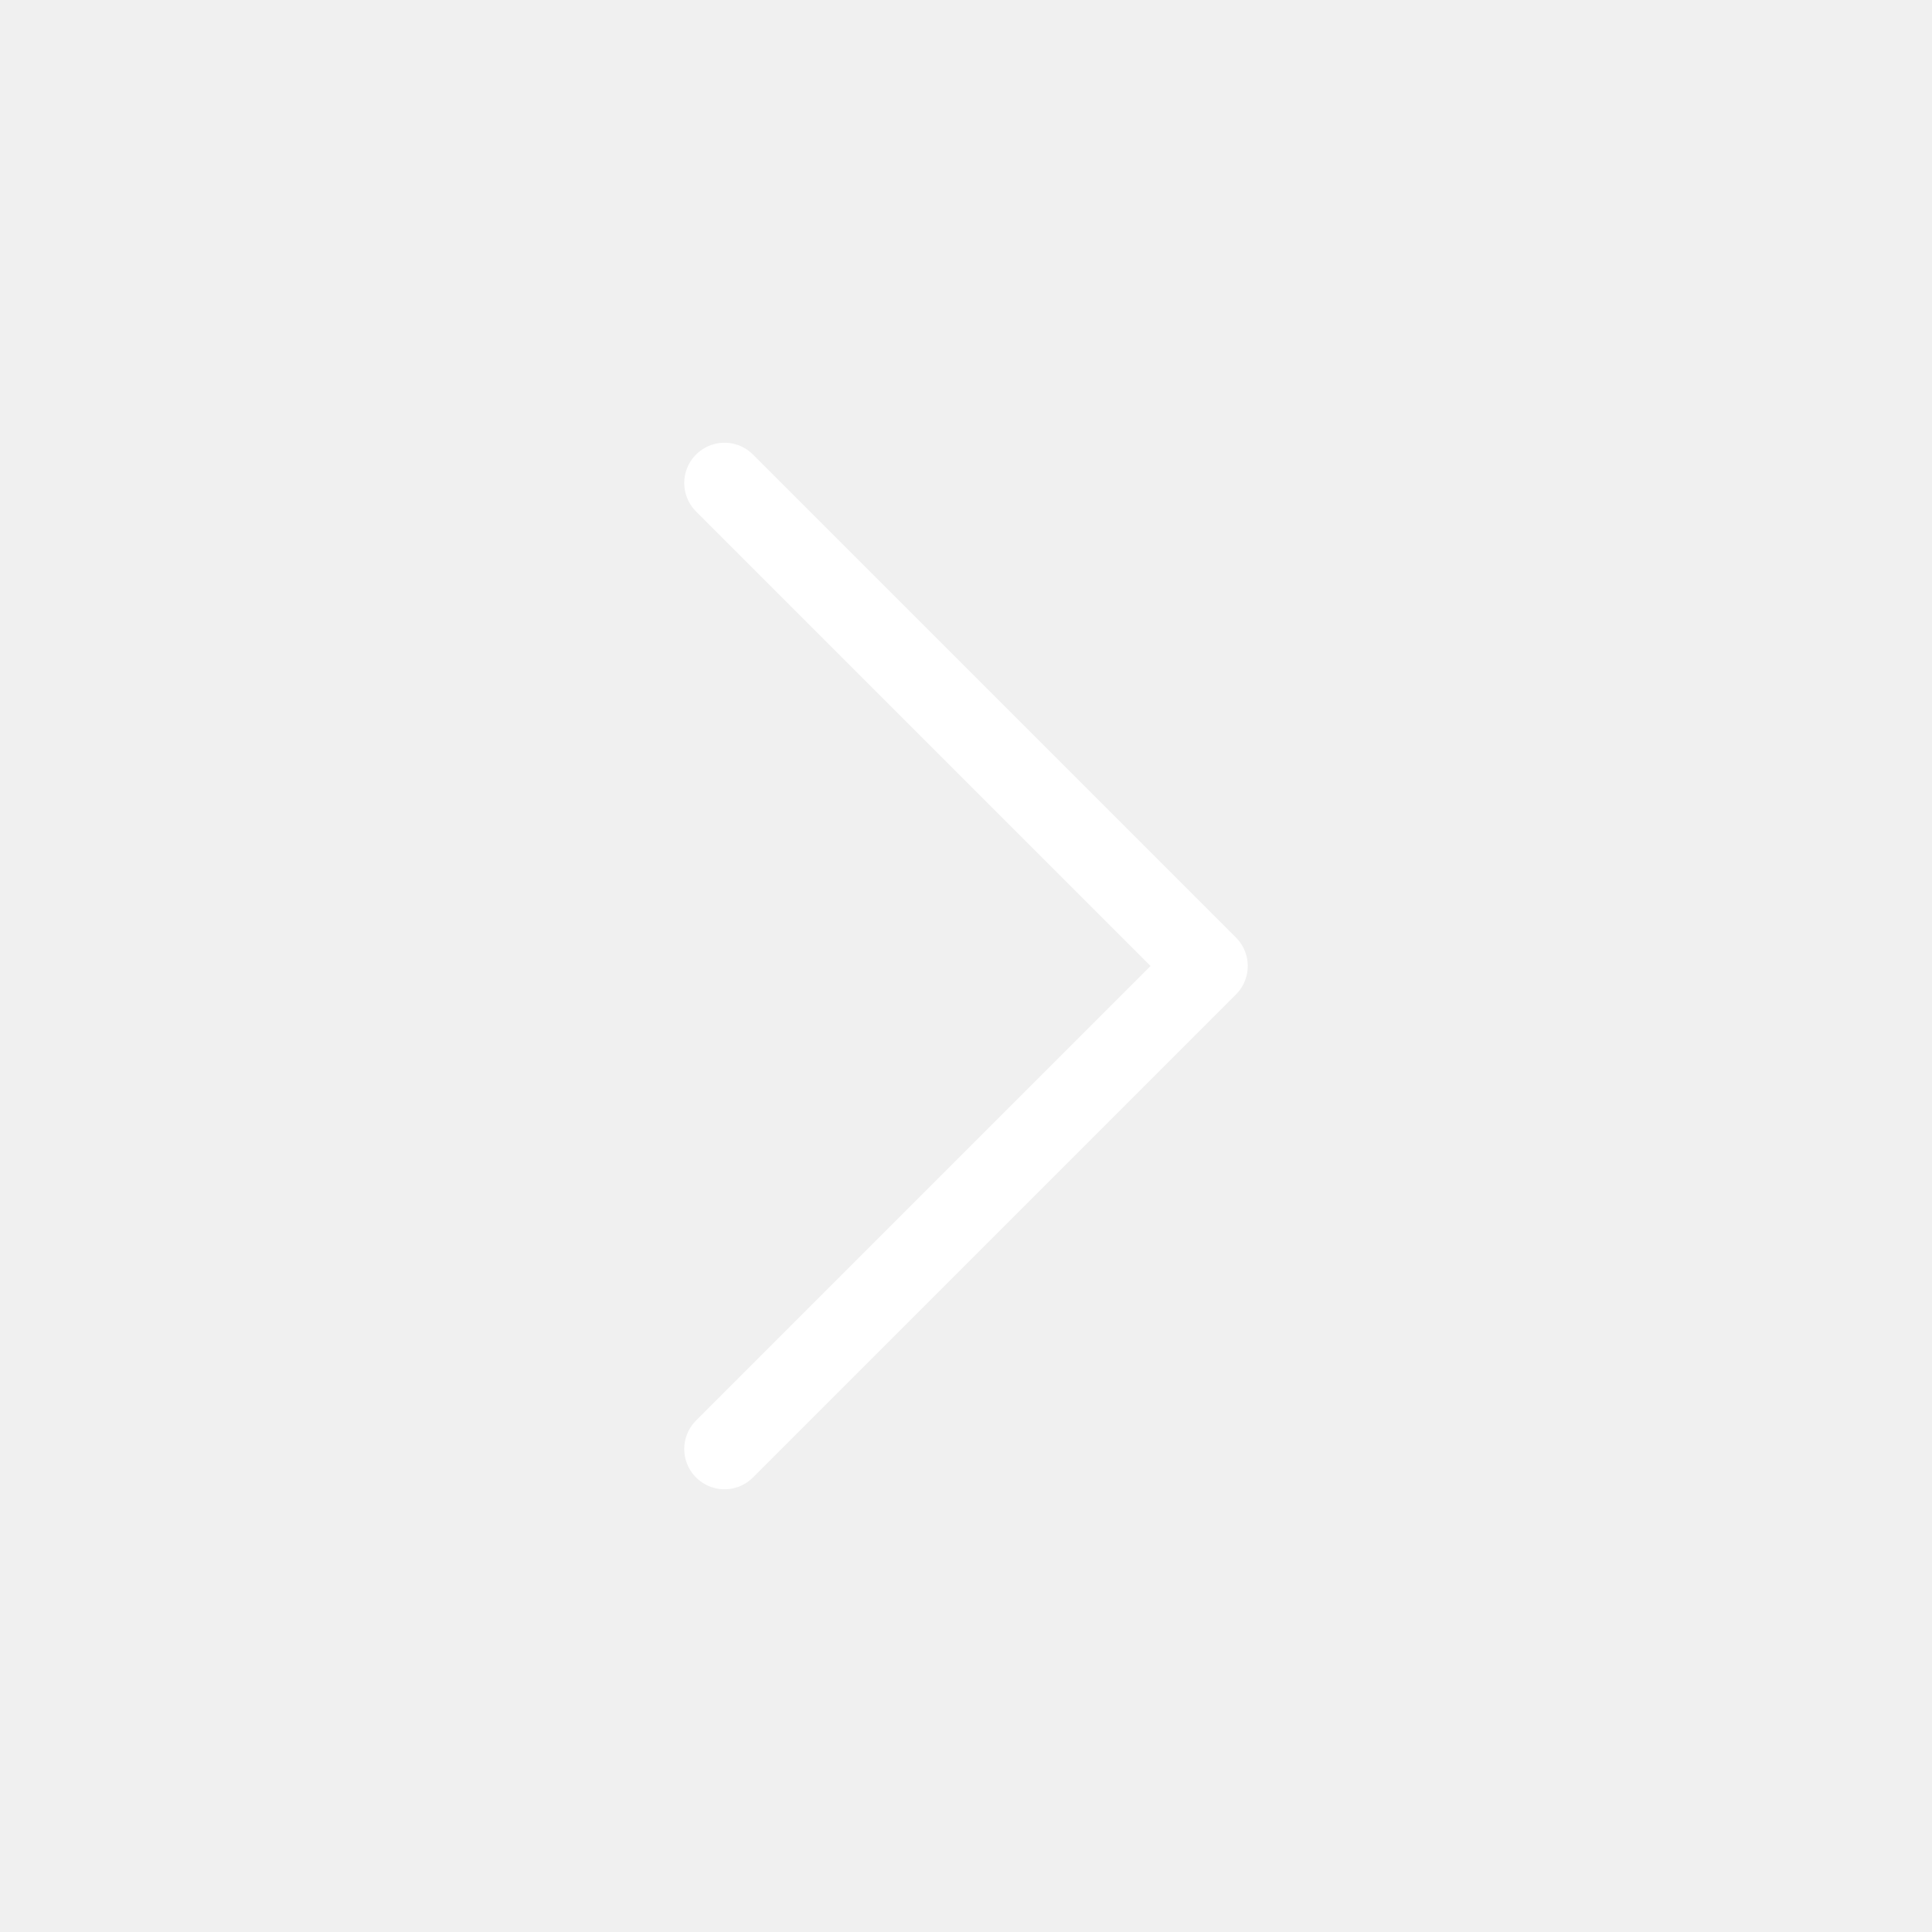
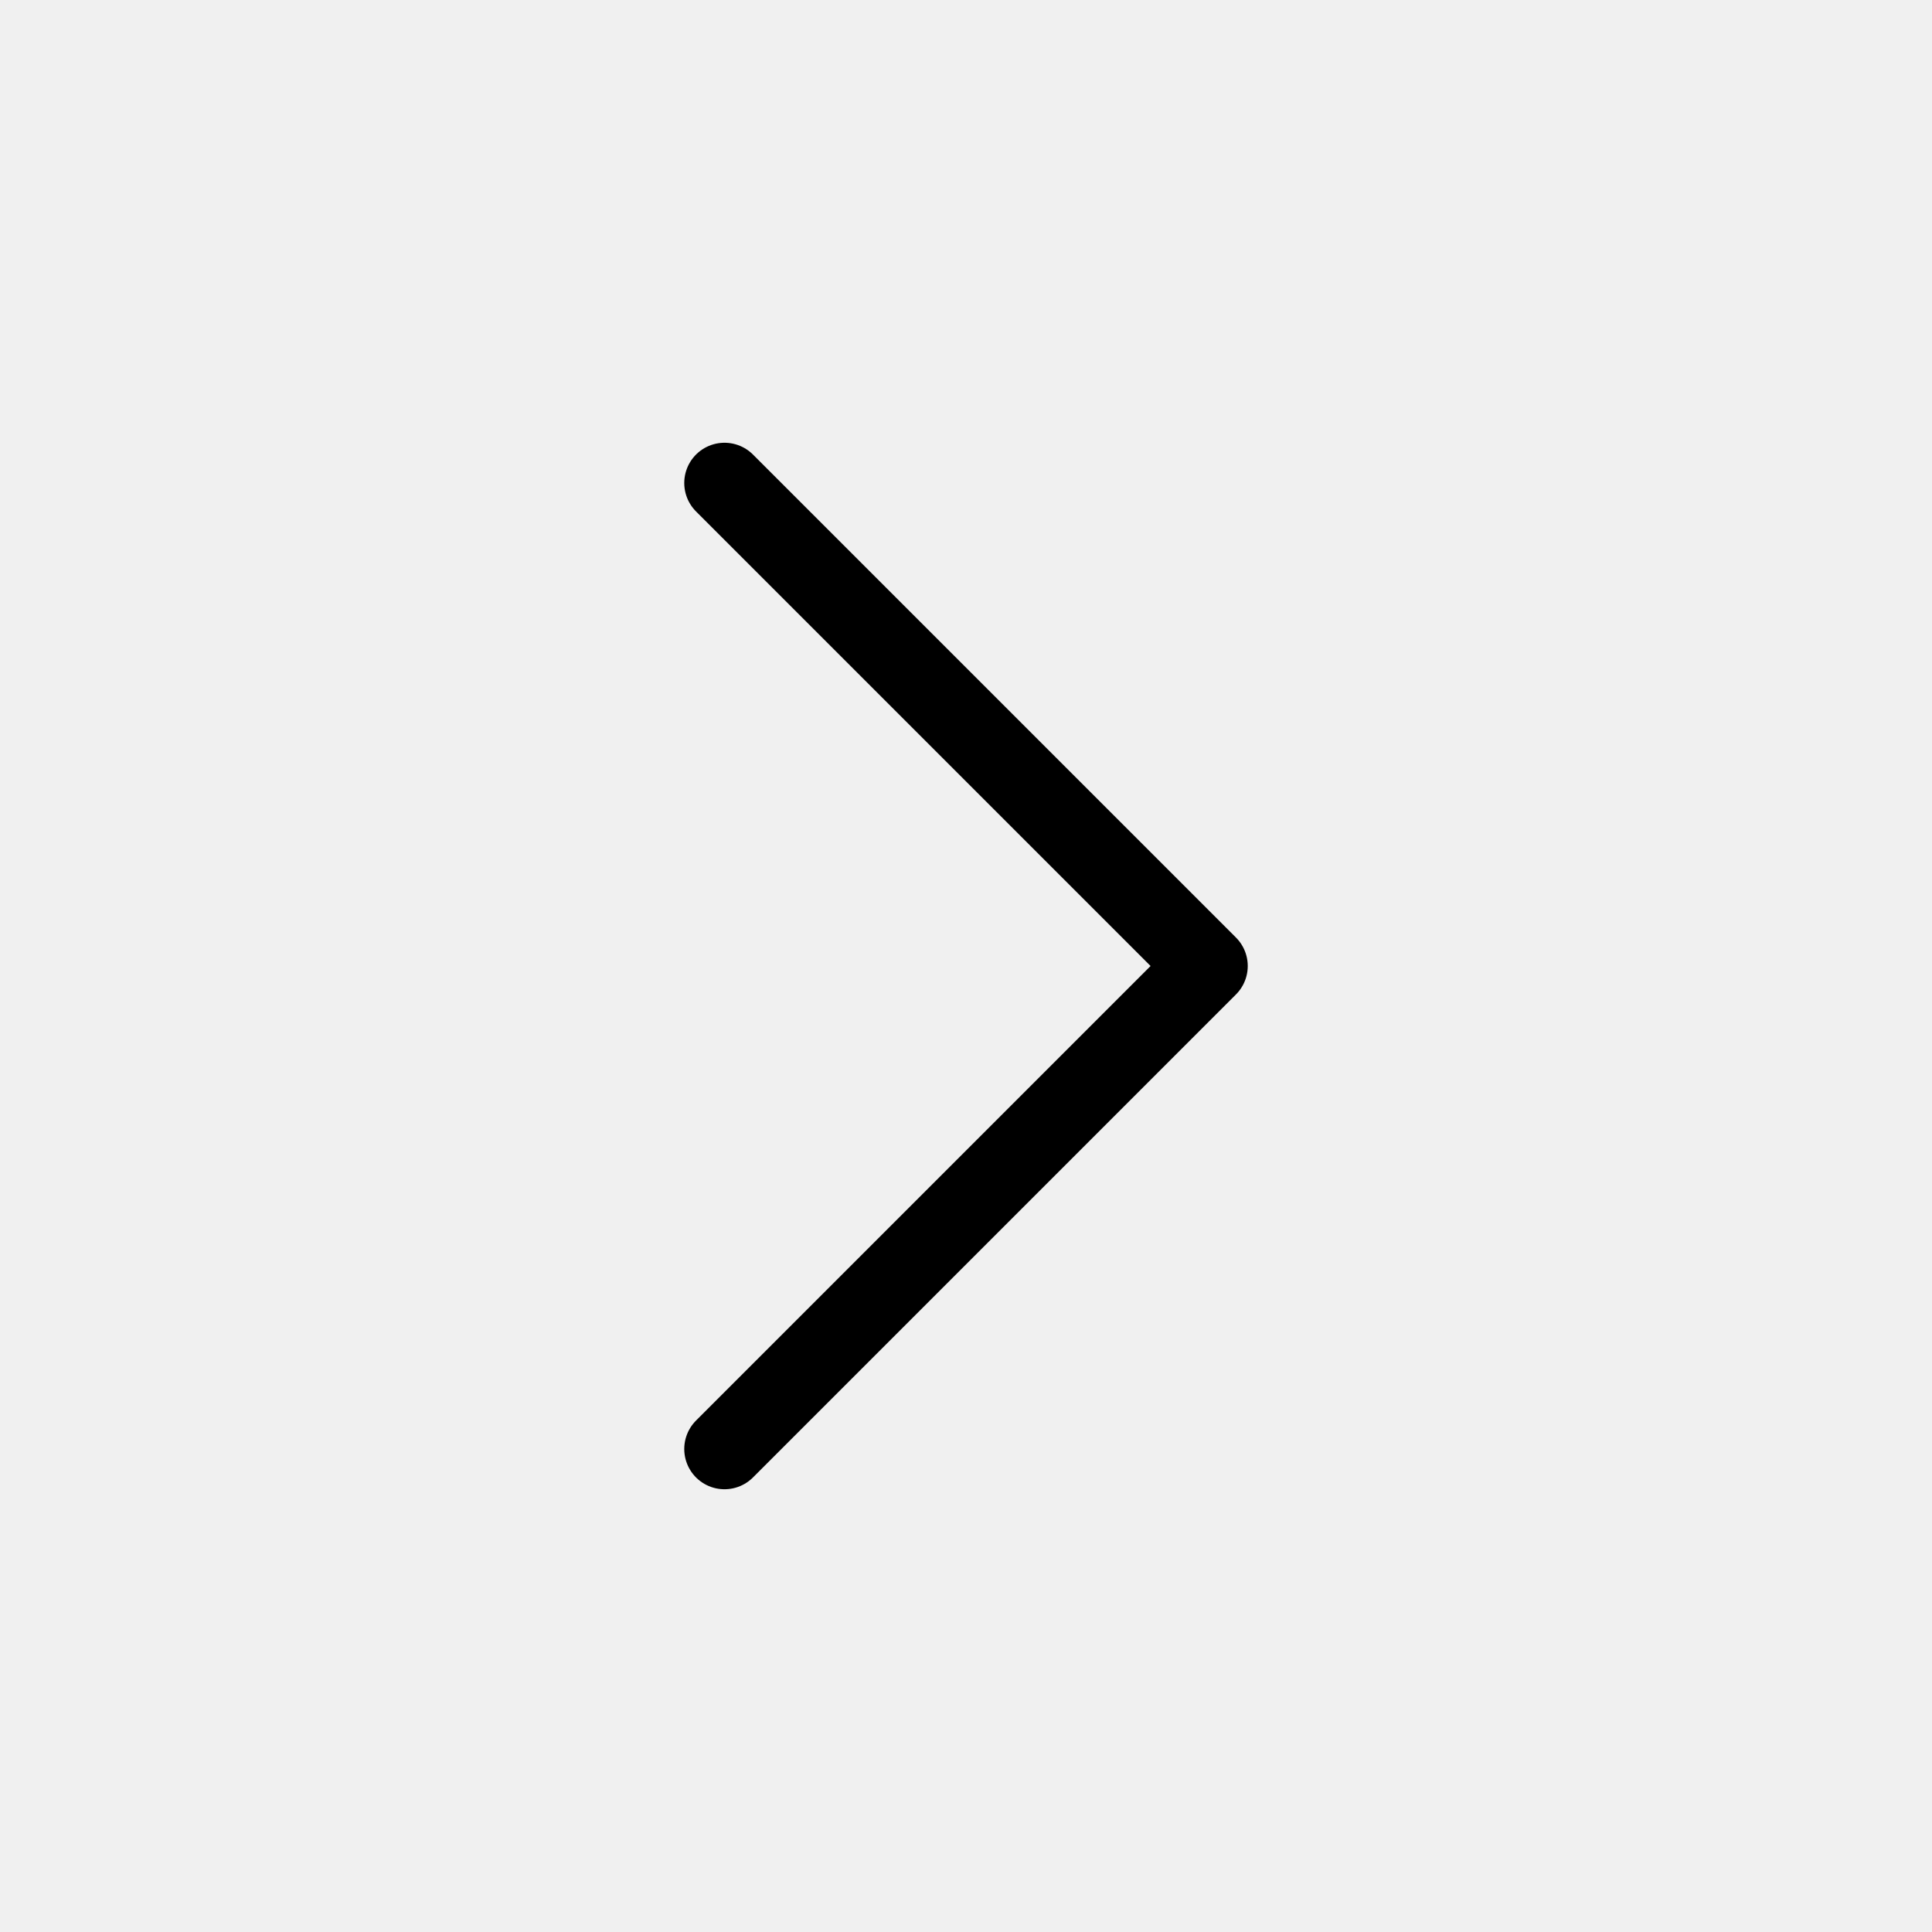
- <svg xmlns="http://www.w3.org/2000/svg" class="feather feather-chevron-right" fill="none" height="24" stroke="#fff" stroke-linecap="round" stroke-linejoin="round" stroke-width="1" viewBox="0 0 24 24" width="24">
+ <svg xmlns="http://www.w3.org/2000/svg" class="feather feather-chevron-right" fill="none" height="24" stroke="#000" stroke-linecap="round" stroke-linejoin="round" stroke-width="1" viewBox="0 0 24 24" width="24">
  <polyline points="9 18 15 12 9 6" />
</svg>
